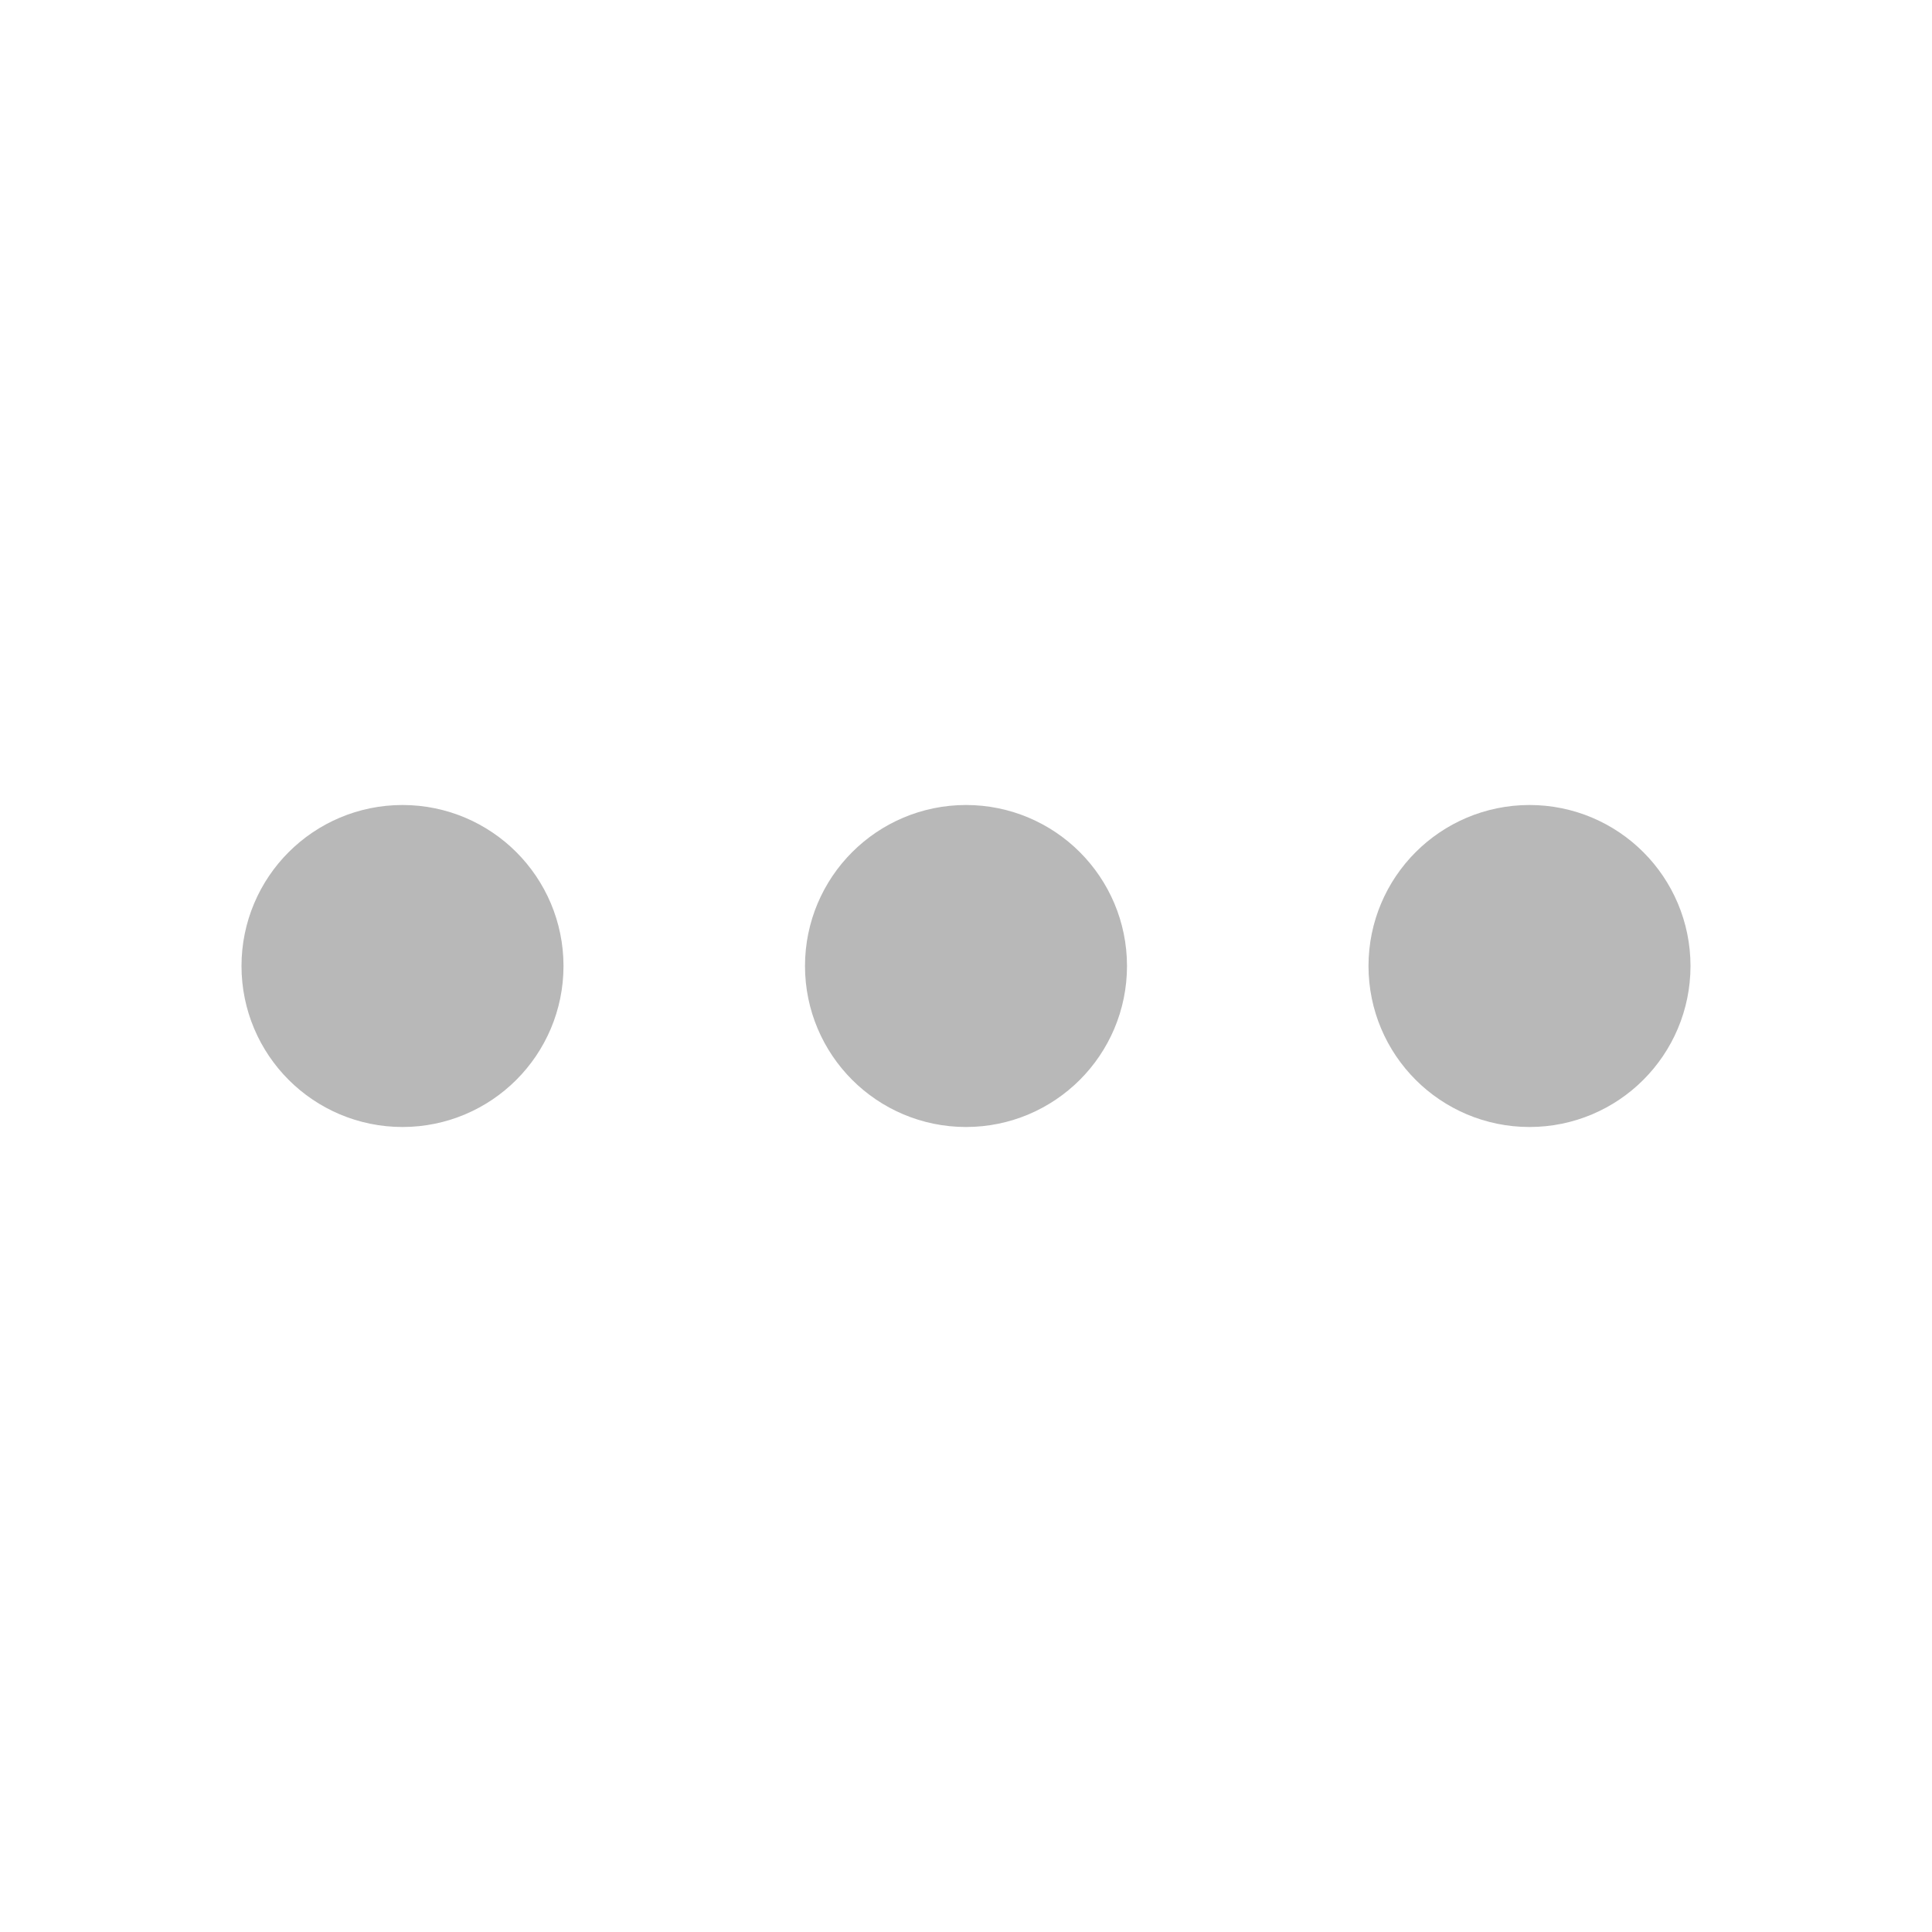
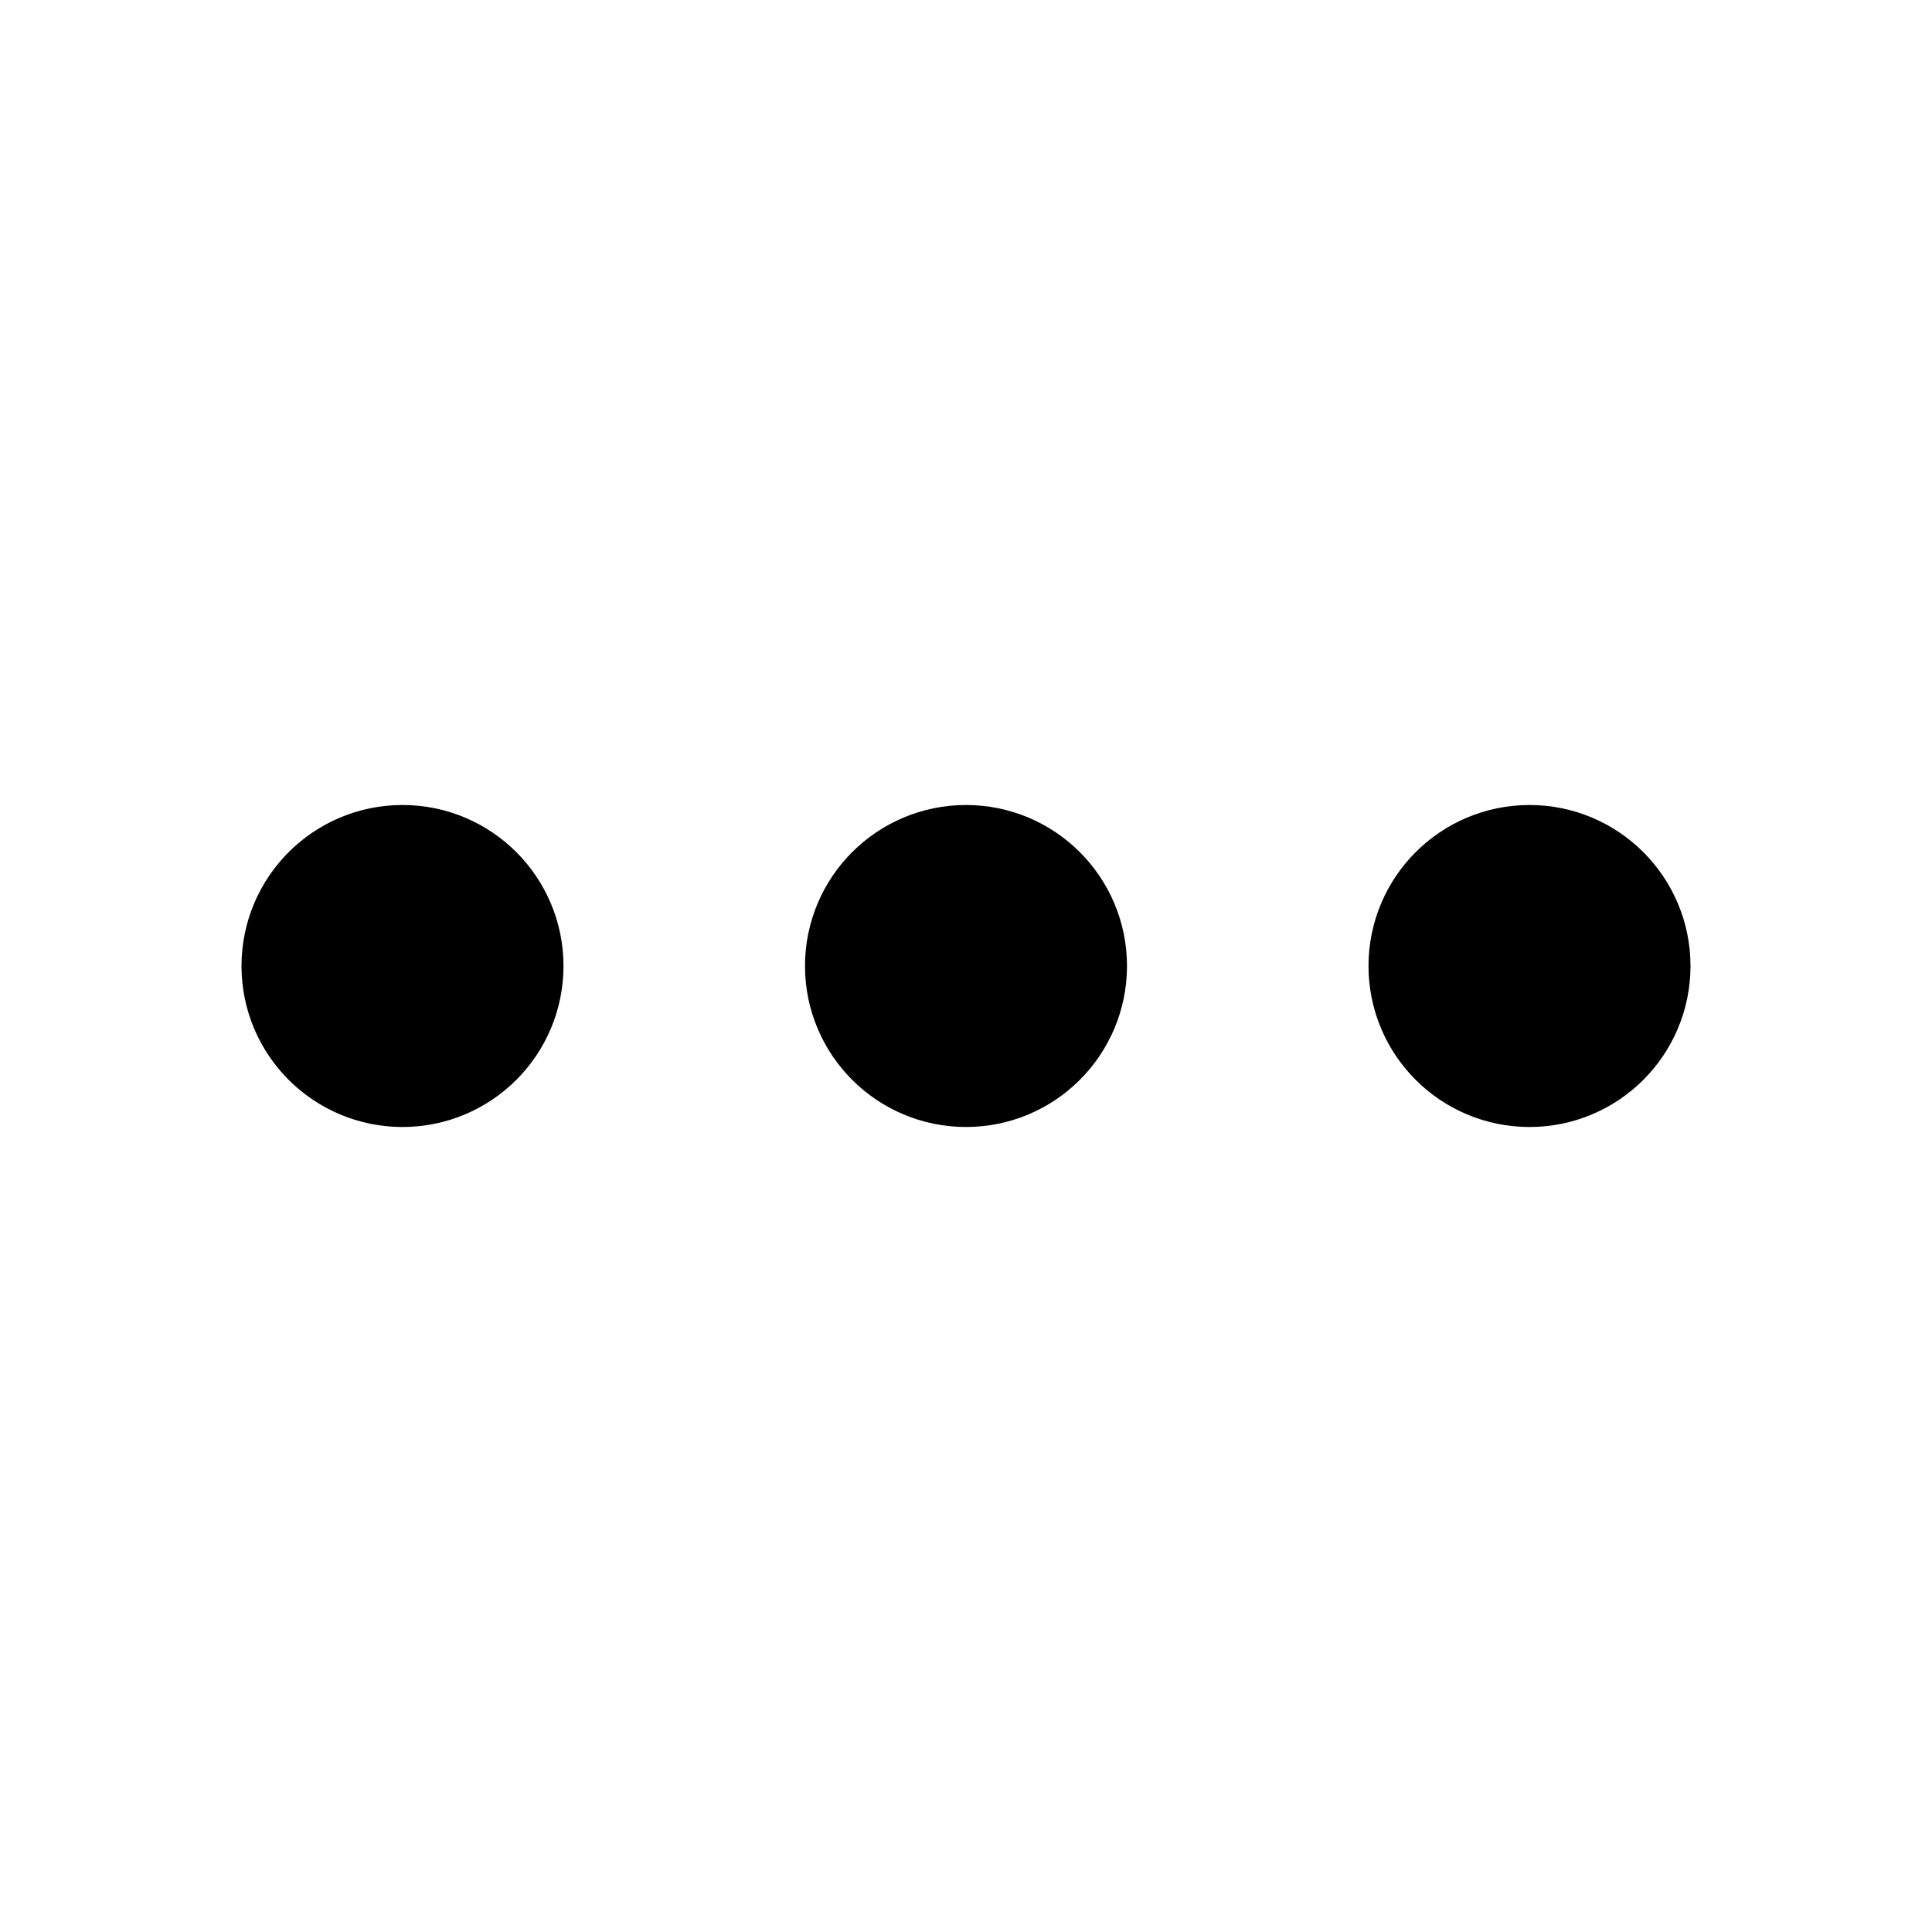
- <svg xmlns="http://www.w3.org/2000/svg" width="24" height="24" viewBox="0 0 24 24" fill="none" stroke="#B8B8B8" stroke-width="2" stroke-linecap="round" stroke-linejoin="round" class="lucide lucide-ellipsis">
+ <svg xmlns="http://www.w3.org/2000/svg" width="24" height="24" viewBox="0 0 24 24" fill="none" stroke="currentColor" stroke-width="2" stroke-linecap="round" stroke-linejoin="round" class="lucide lucide-ellipsis">
  <circle cx="12" cy="12" r="1" />
  <circle cx="19" cy="12" r="1" />
  <circle cx="5" cy="12" r="1" />
</svg>
